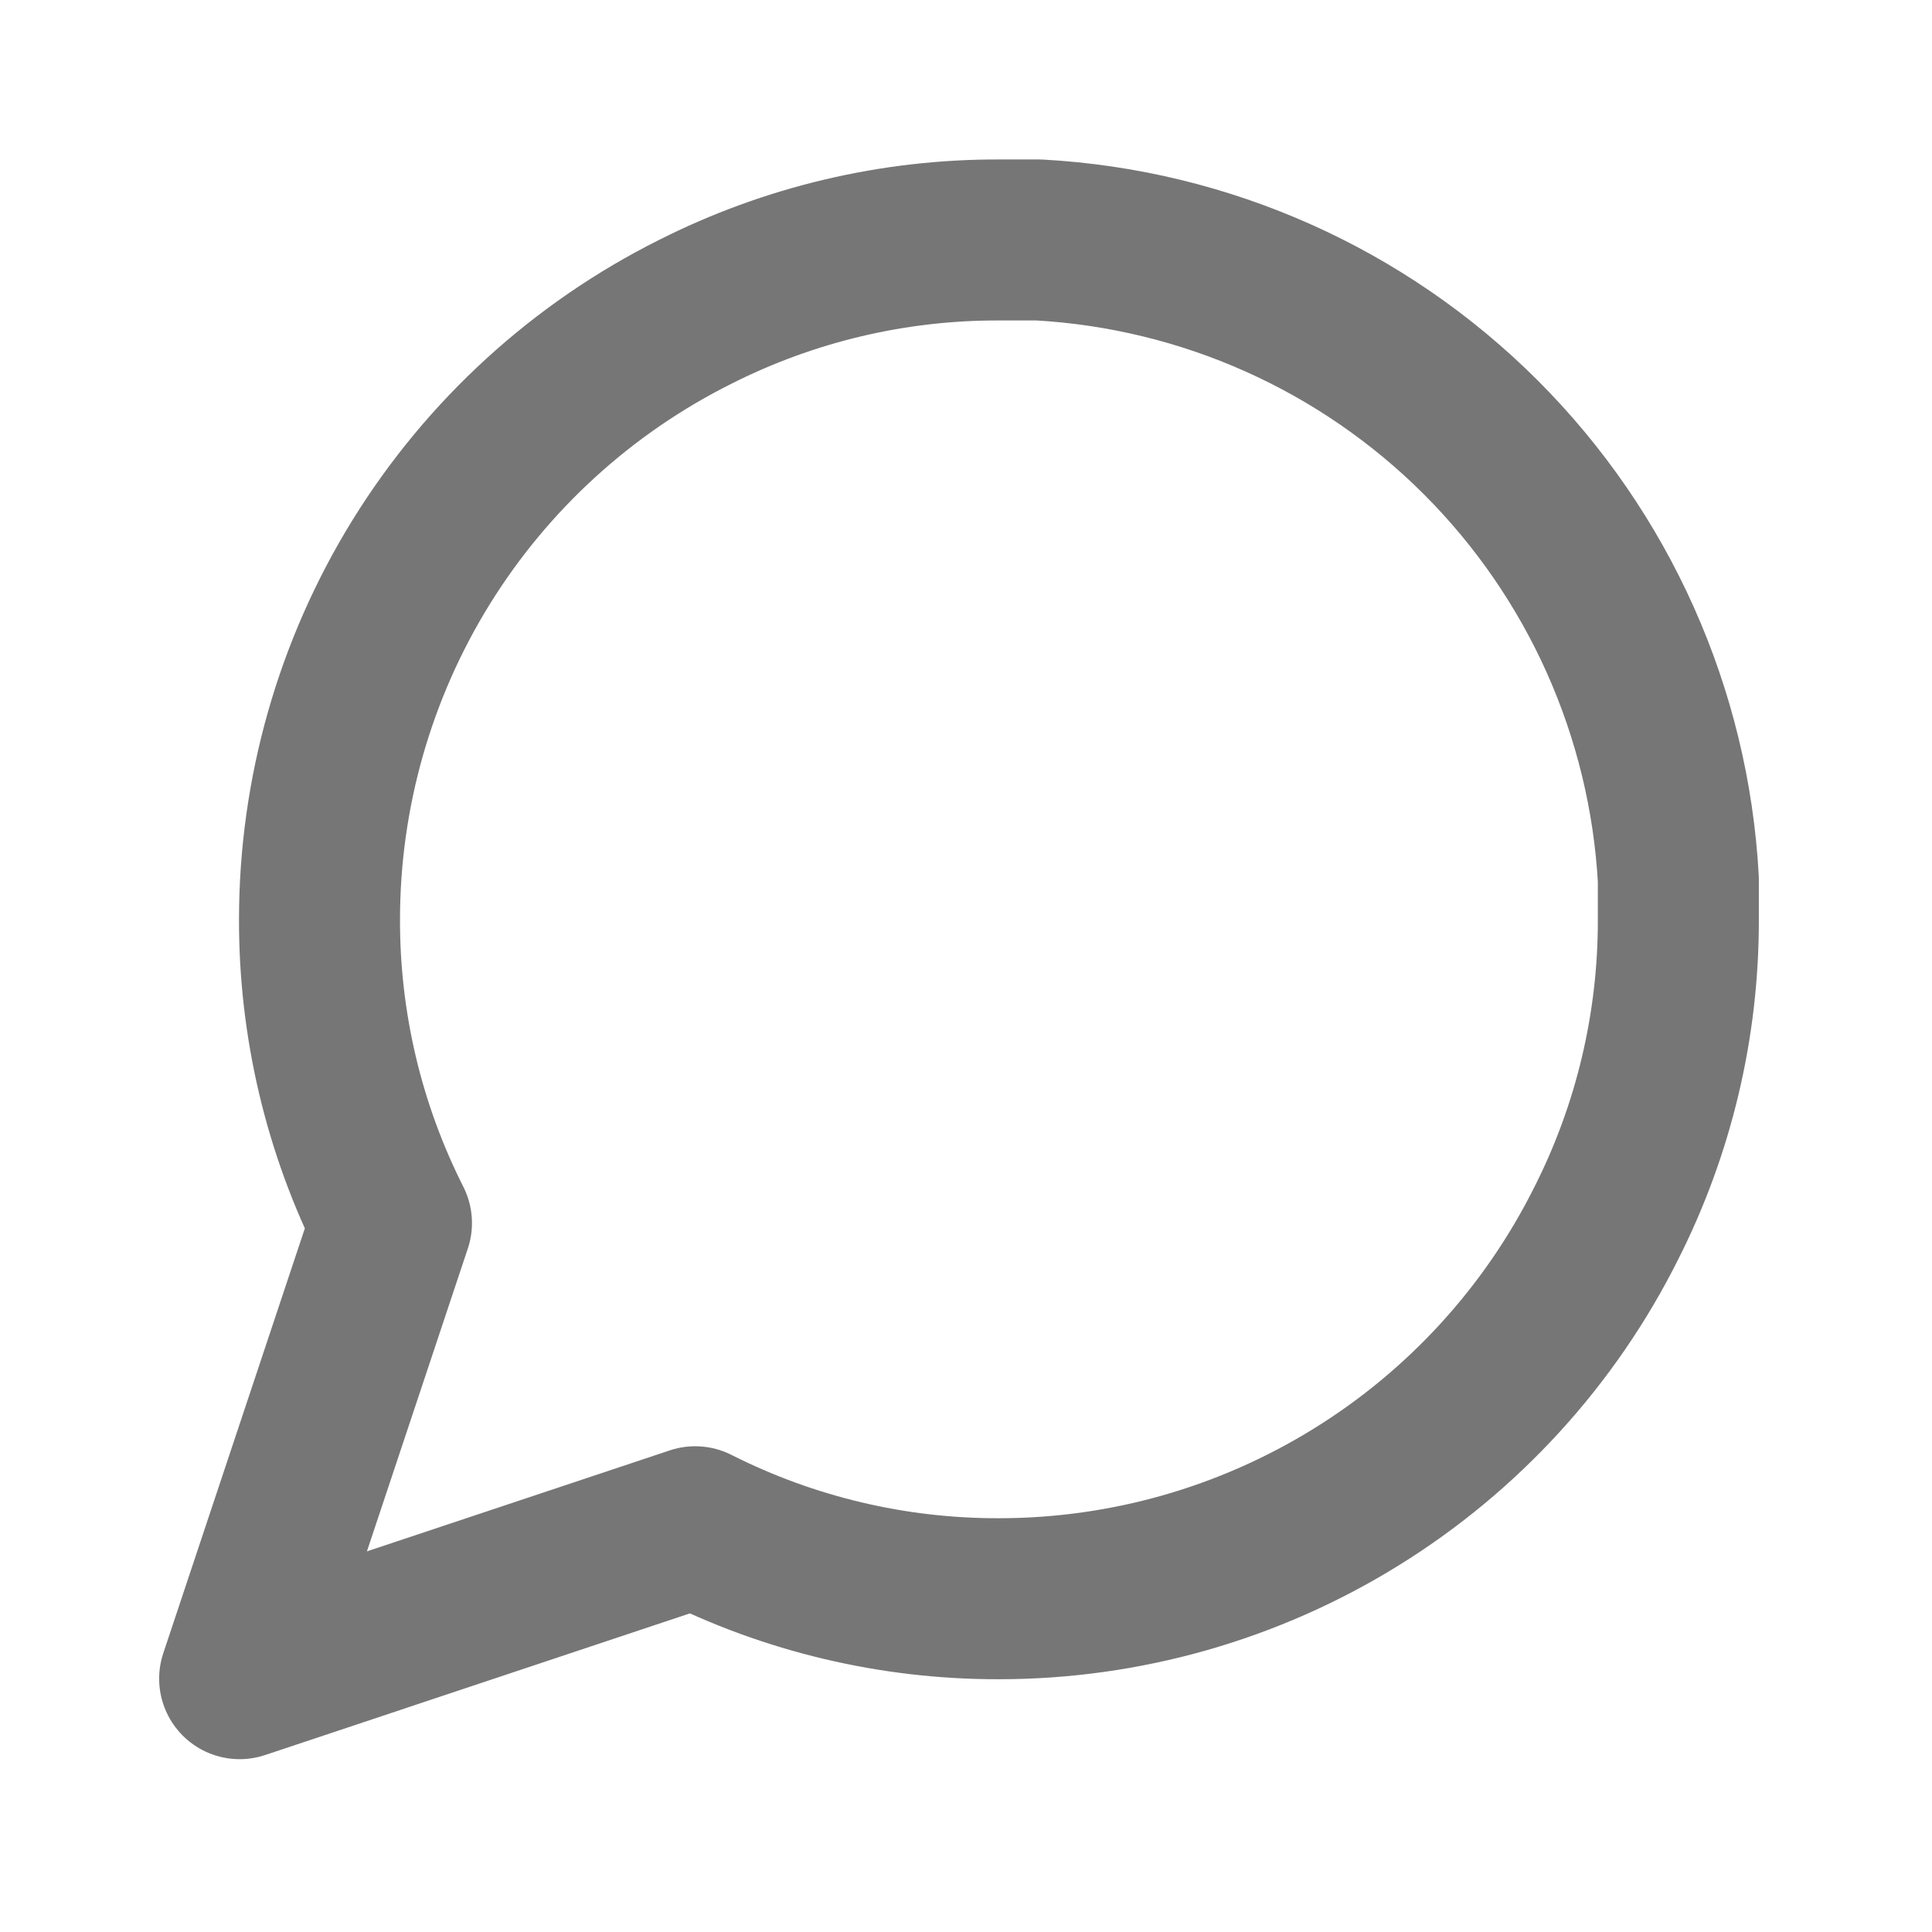
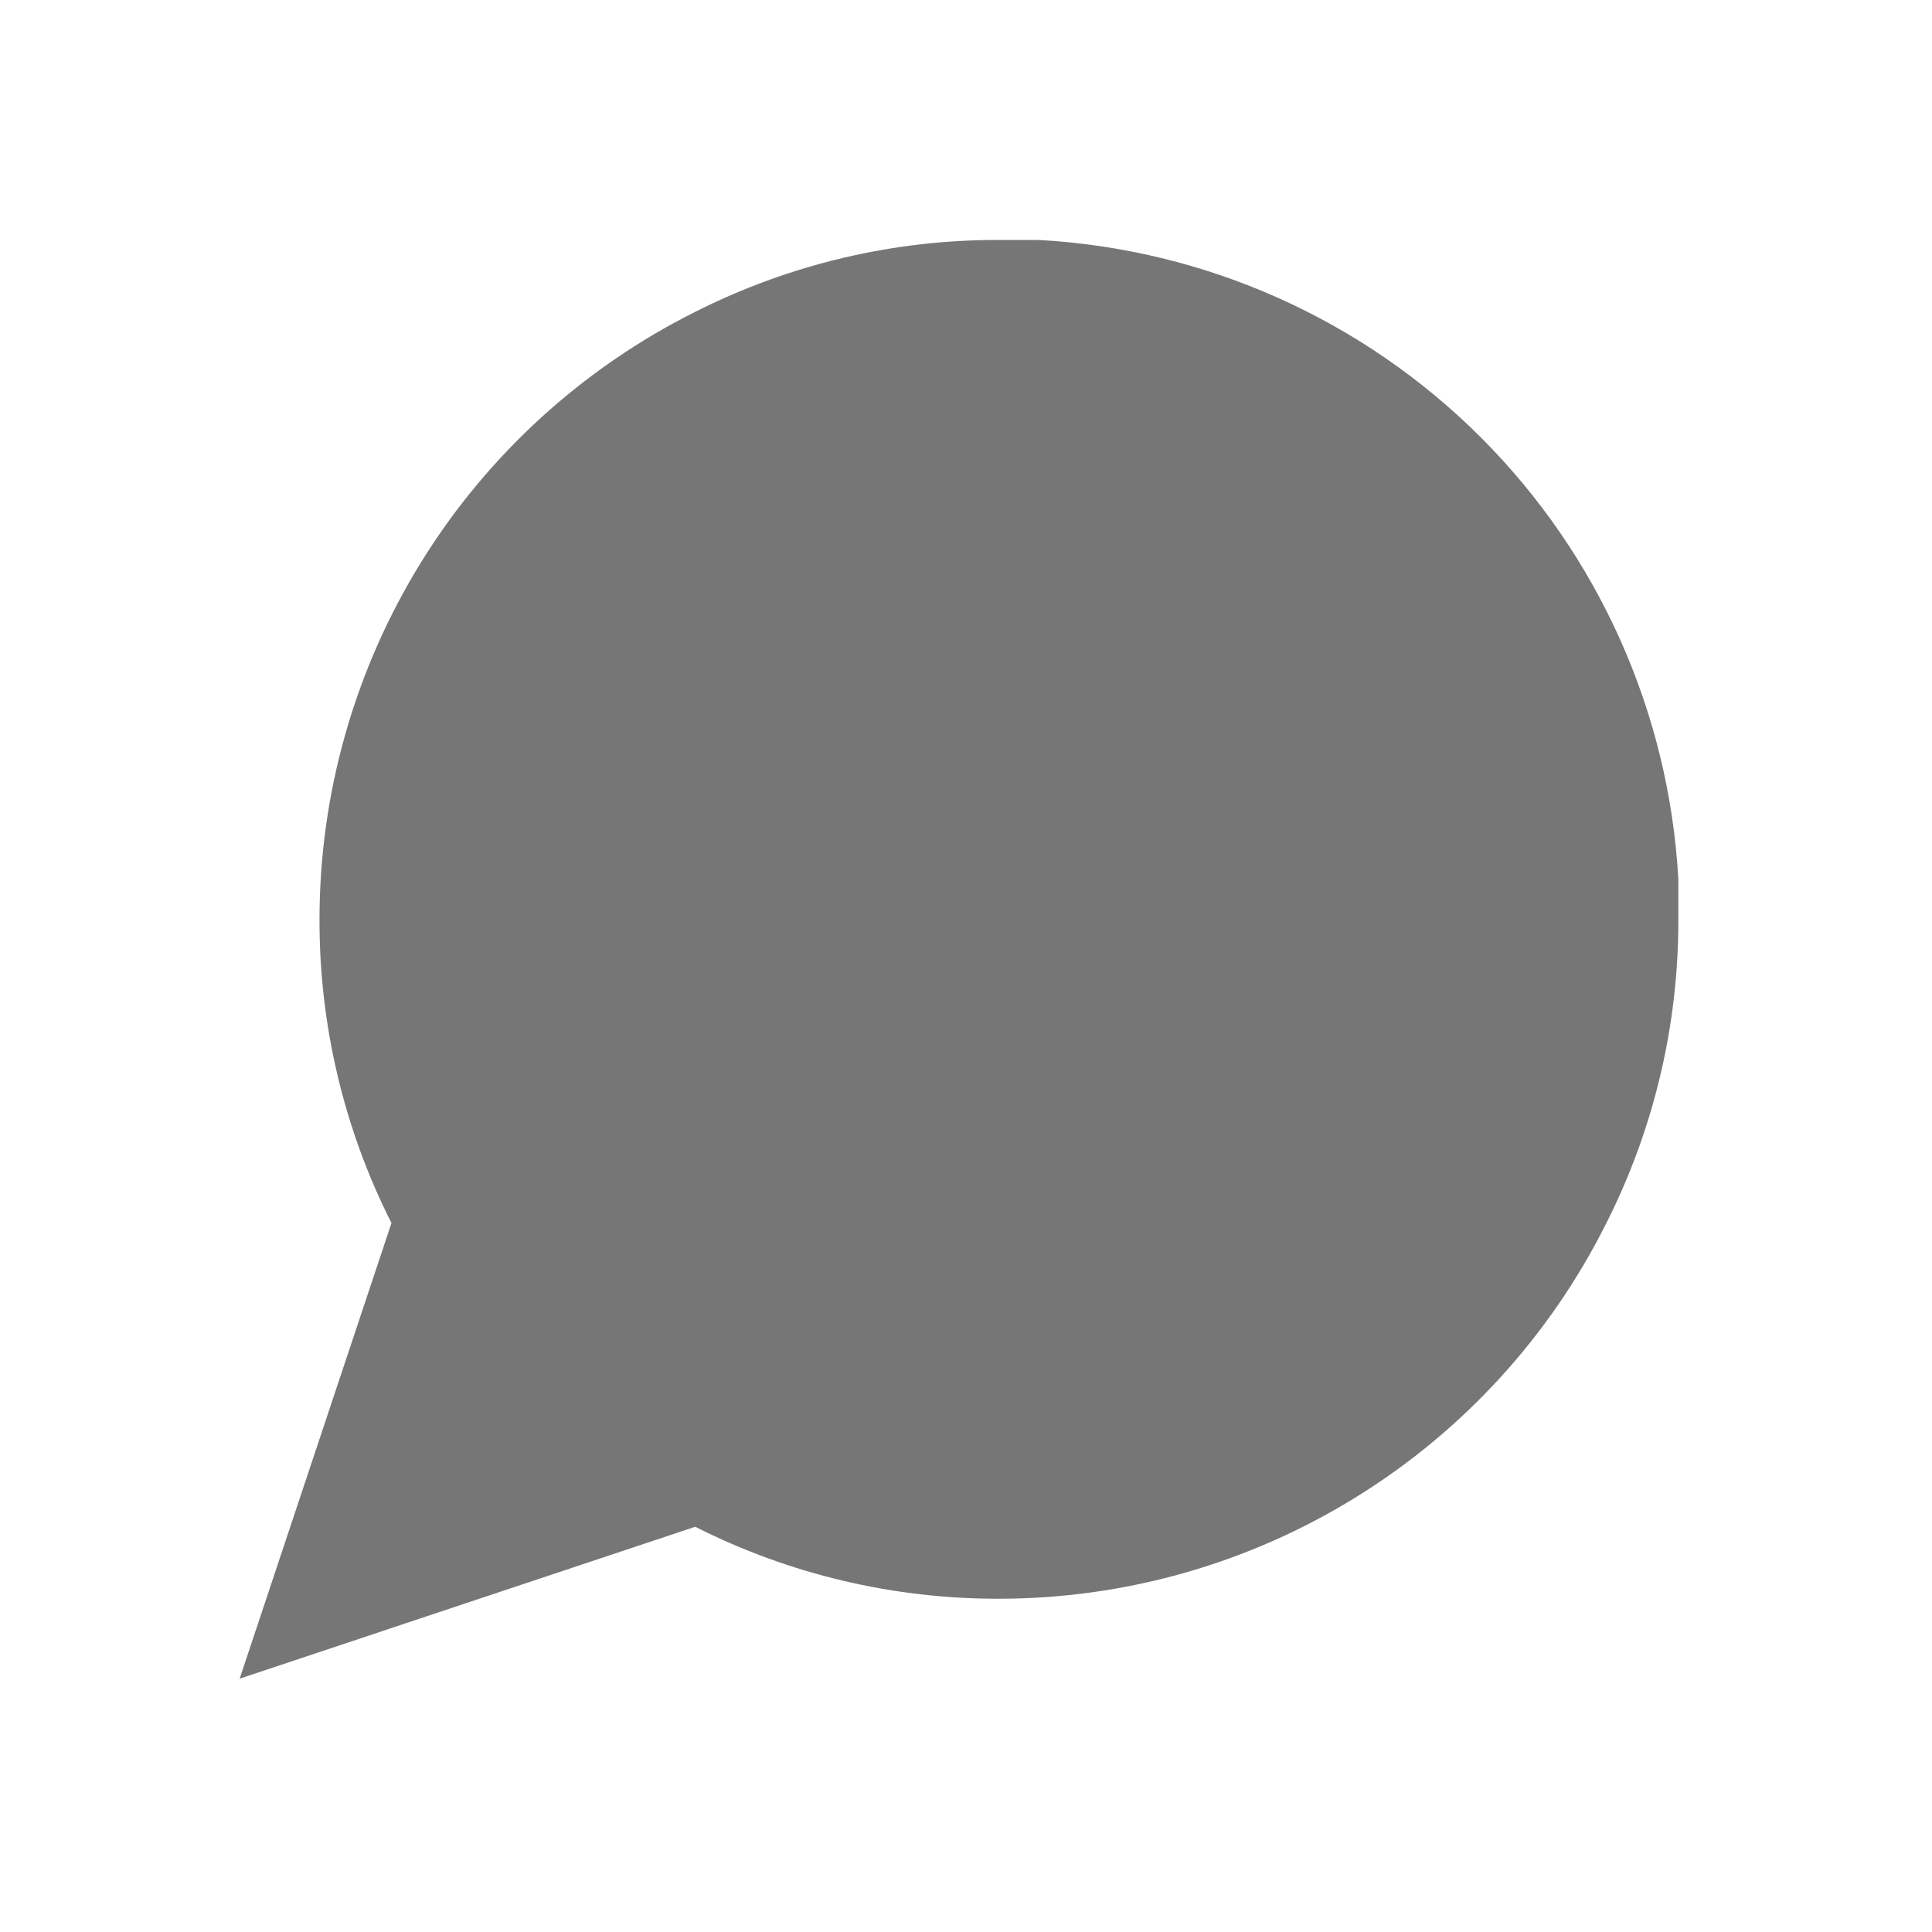
- <svg xmlns="http://www.w3.org/2000/svg" width="24" height="24" viewBox="0 0 24 24" fill="none">
-   <path d="M20.849 11.42C20.852 12.731 20.546 14.024 19.955 15.193C19.255 16.595 18.178 17.774 16.845 18.598C15.512 19.423 13.976 19.86 12.409 19.86C11.099 19.863 9.806 19.557 8.636 18.966L2.977 20.853L4.863 15.193C4.272 14.024 3.966 12.731 3.969 11.42C3.97 9.853 4.407 8.317 5.231 6.984C6.055 5.652 7.234 4.575 8.636 3.874C9.806 3.283 11.099 2.977 12.409 2.981H12.906C14.975 3.095 16.93 3.968 18.396 5.434C19.861 6.899 20.735 8.854 20.849 10.924V11.42Z" stroke="#767676" stroke-width="2" stroke-linecap="round" stroke-linejoin="round" />
+ <svg xmlns="http://www.w3.org/2000/svg" width="24" height="24" viewBox="0 0 24 24" fill="#767676">
+   <path d="M20.849 11.42C20.852 12.731 20.546 14.024 19.955 15.193C19.255 16.595 18.178 17.774 16.845 18.598C15.512 19.423 13.976 19.86 12.409 19.86C11.099 19.863 9.806 19.557 8.636 18.966L2.977 20.853L4.863 15.193C4.272 14.024 3.966 12.731 3.969 11.42C3.97 9.853 4.407 8.317 5.231 6.984C6.055 5.652 7.234 4.575 8.636 3.874C9.806 3.283 11.099 2.977 12.409 2.981H12.906C14.975 3.095 16.93 3.968 18.396 5.434C19.861 6.899 20.735 8.854 20.849 10.924V11.42Z" stroke="current" stroke-width="2" stroke-linecap="round" stroke-linejoin="round" />
</svg>
